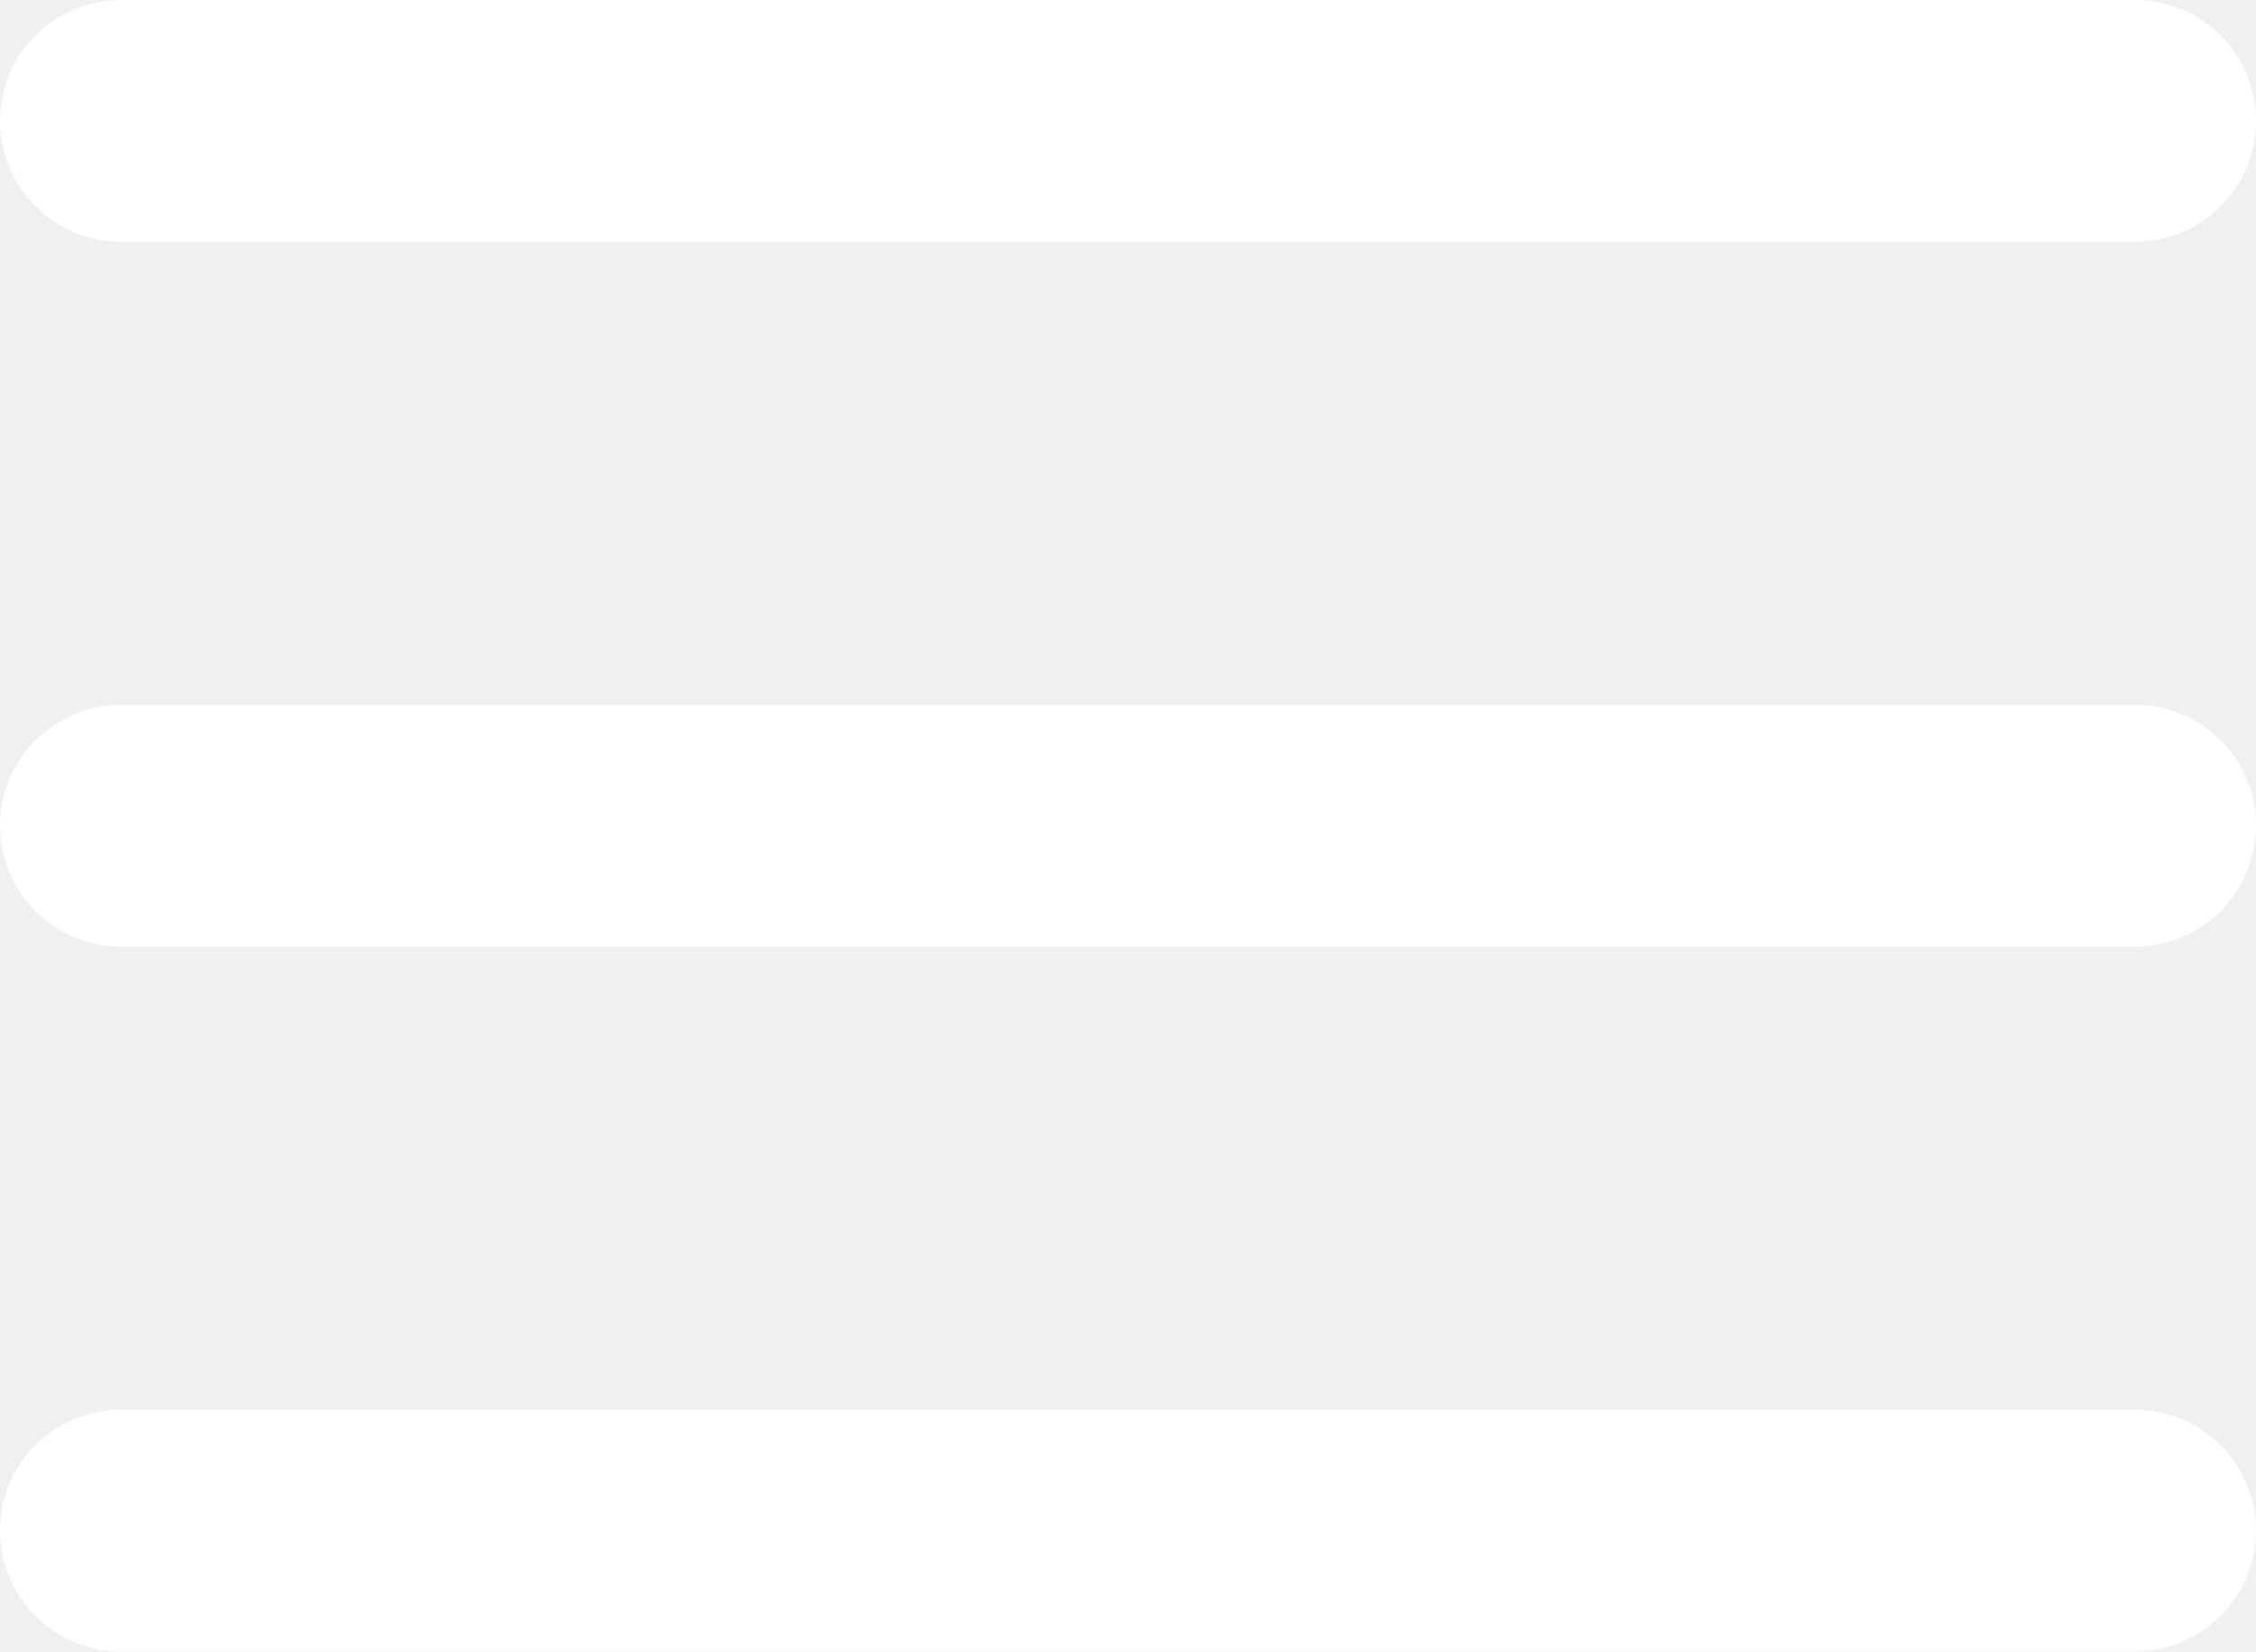
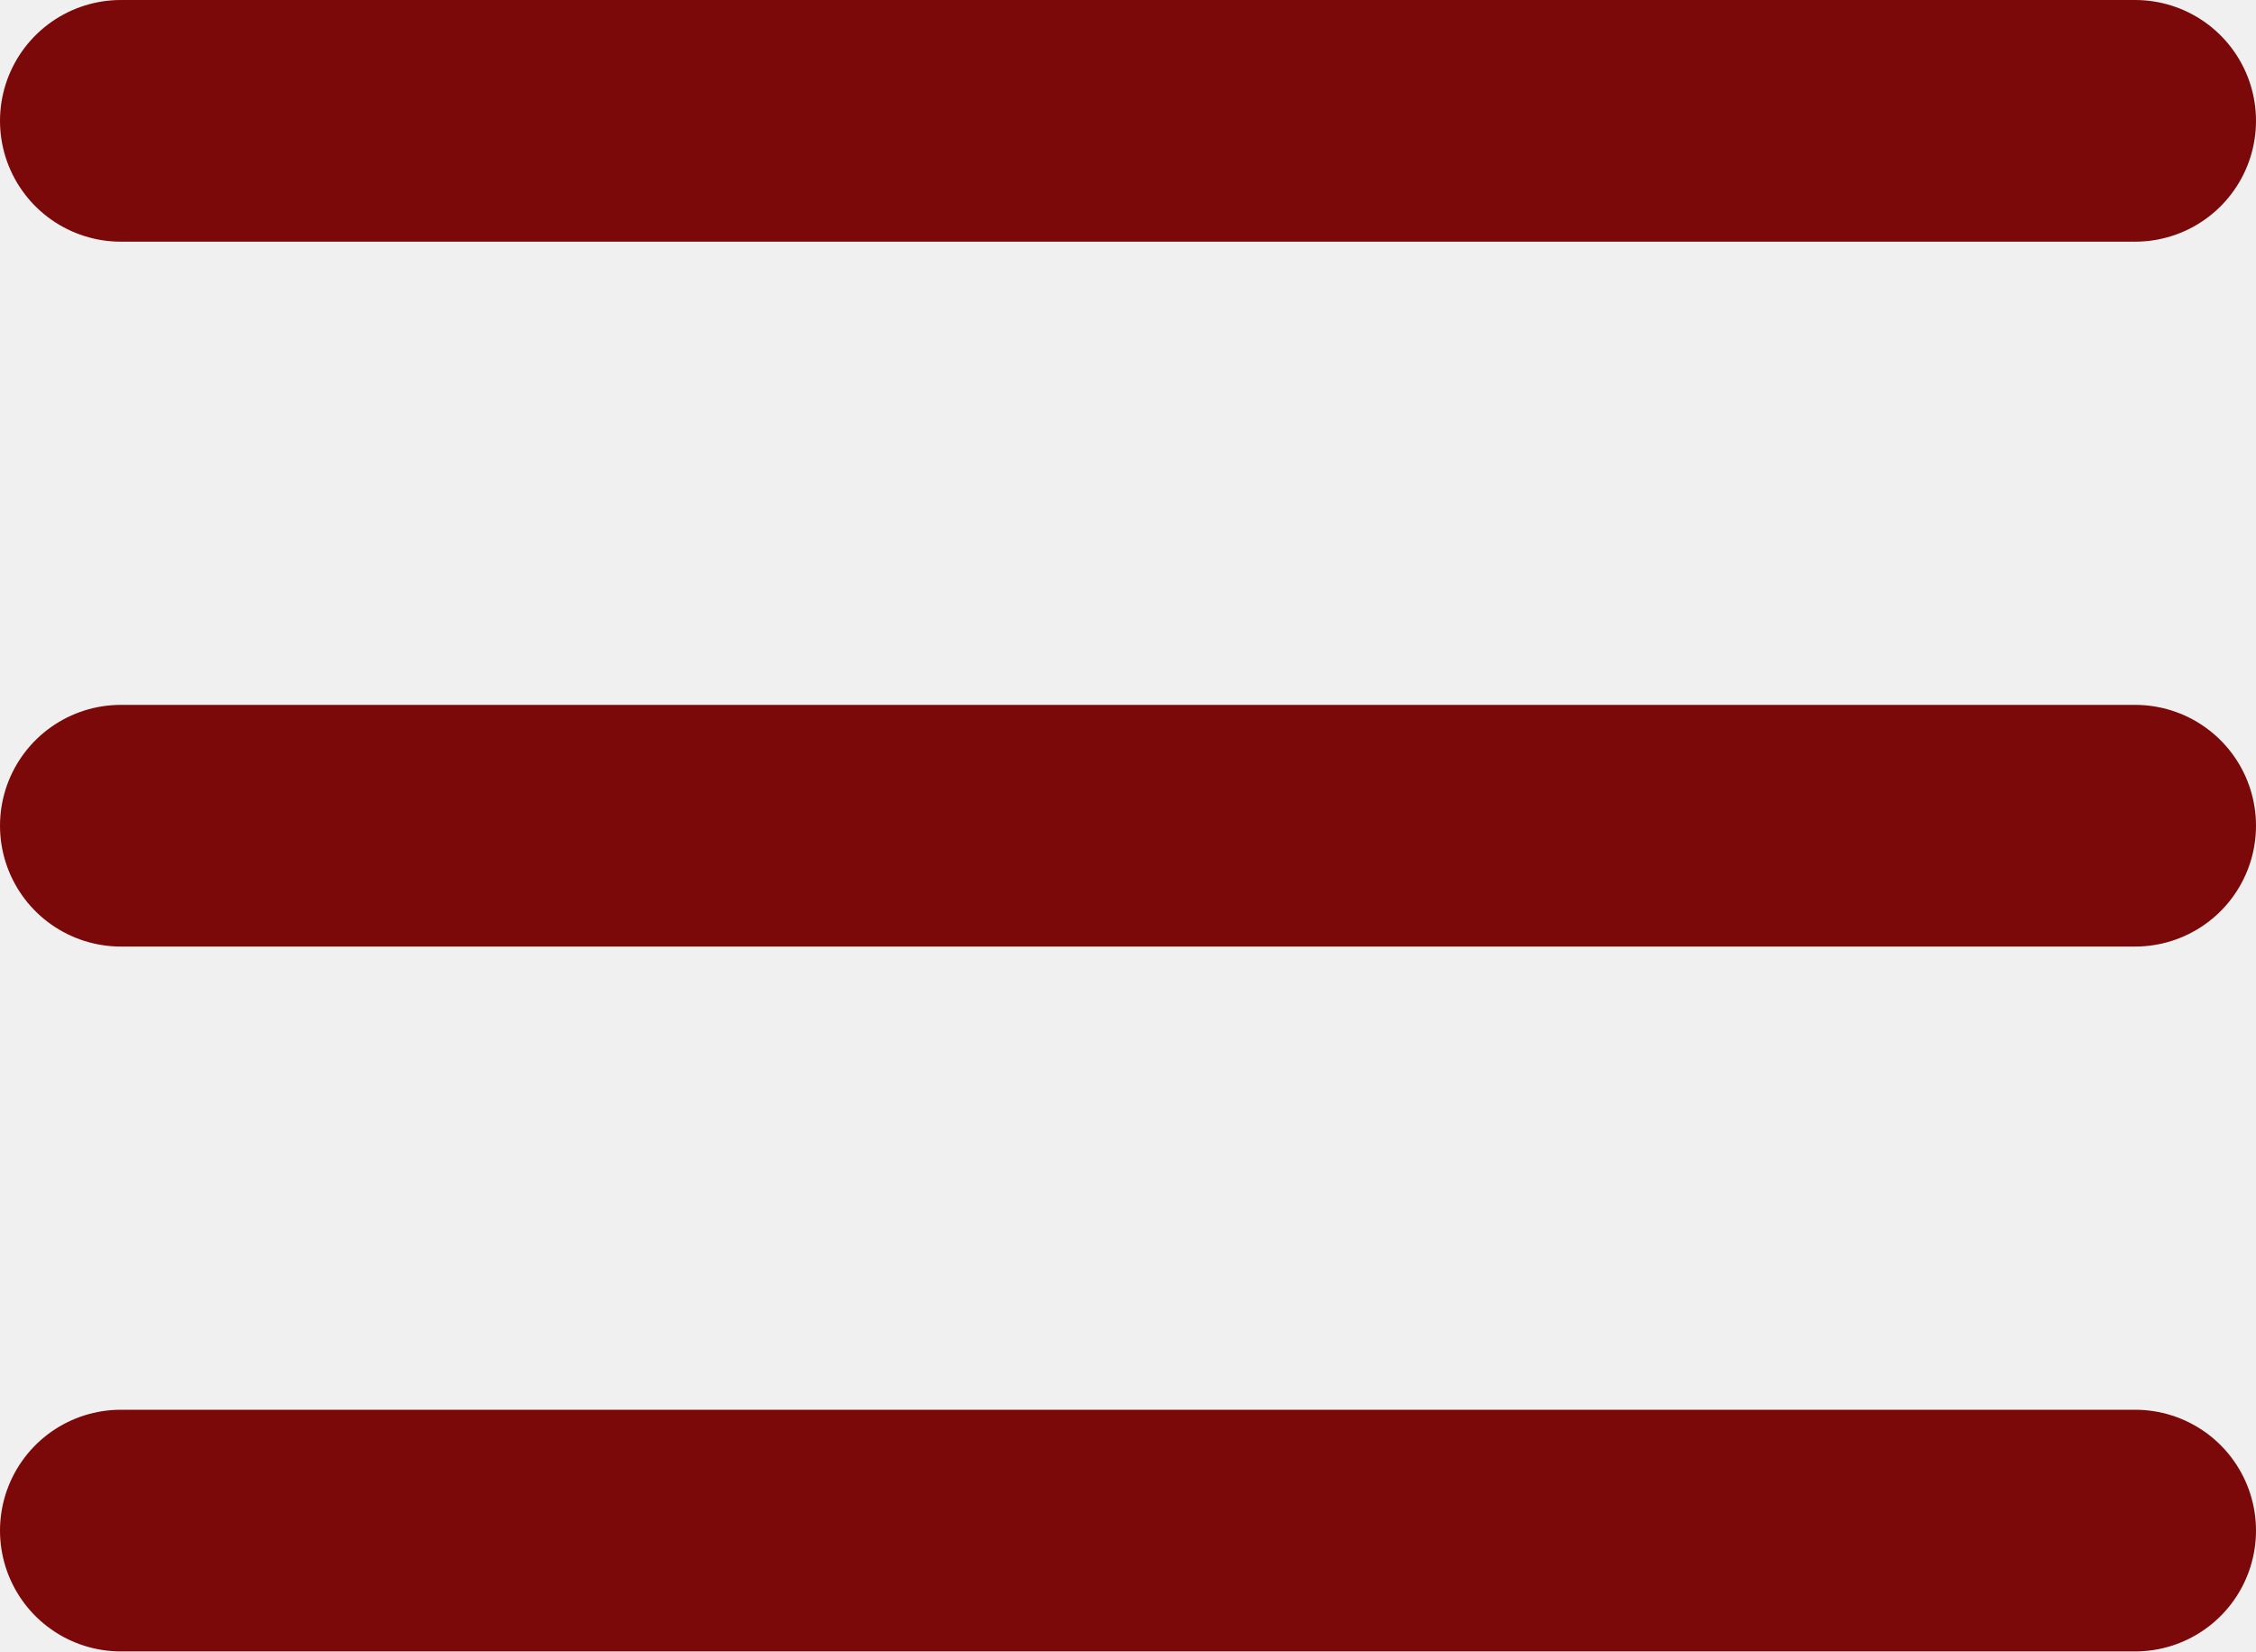
- <svg xmlns="http://www.w3.org/2000/svg" width="auto" height="auto%" viewBox="auto" fill="none">
-   <path d="M6 76H106" stroke="white" stroke-width="12" stroke-linecap="round" />
-   <path d="M6 41H106" stroke="white" stroke-width="12" stroke-linecap="round" />
-   <path d="M6 6H106" stroke="white" stroke-width="12" stroke-linecap="round" />
+ <svg xmlns="http://www.w3.org/2000/svg" width="112" height="82" viewBox="0 0 112 82" fill="none">
+   <path d="M6 76H106" stroke="#7C0909" stroke-width="12" stroke-linecap="round" />
+   <path d="M6 41H106" stroke="#7C0909" stroke-width="12" stroke-linecap="round" />
+   <path d="M6 6H106" stroke="#7C0909" stroke-width="12" stroke-linecap="round" />
</svg>
